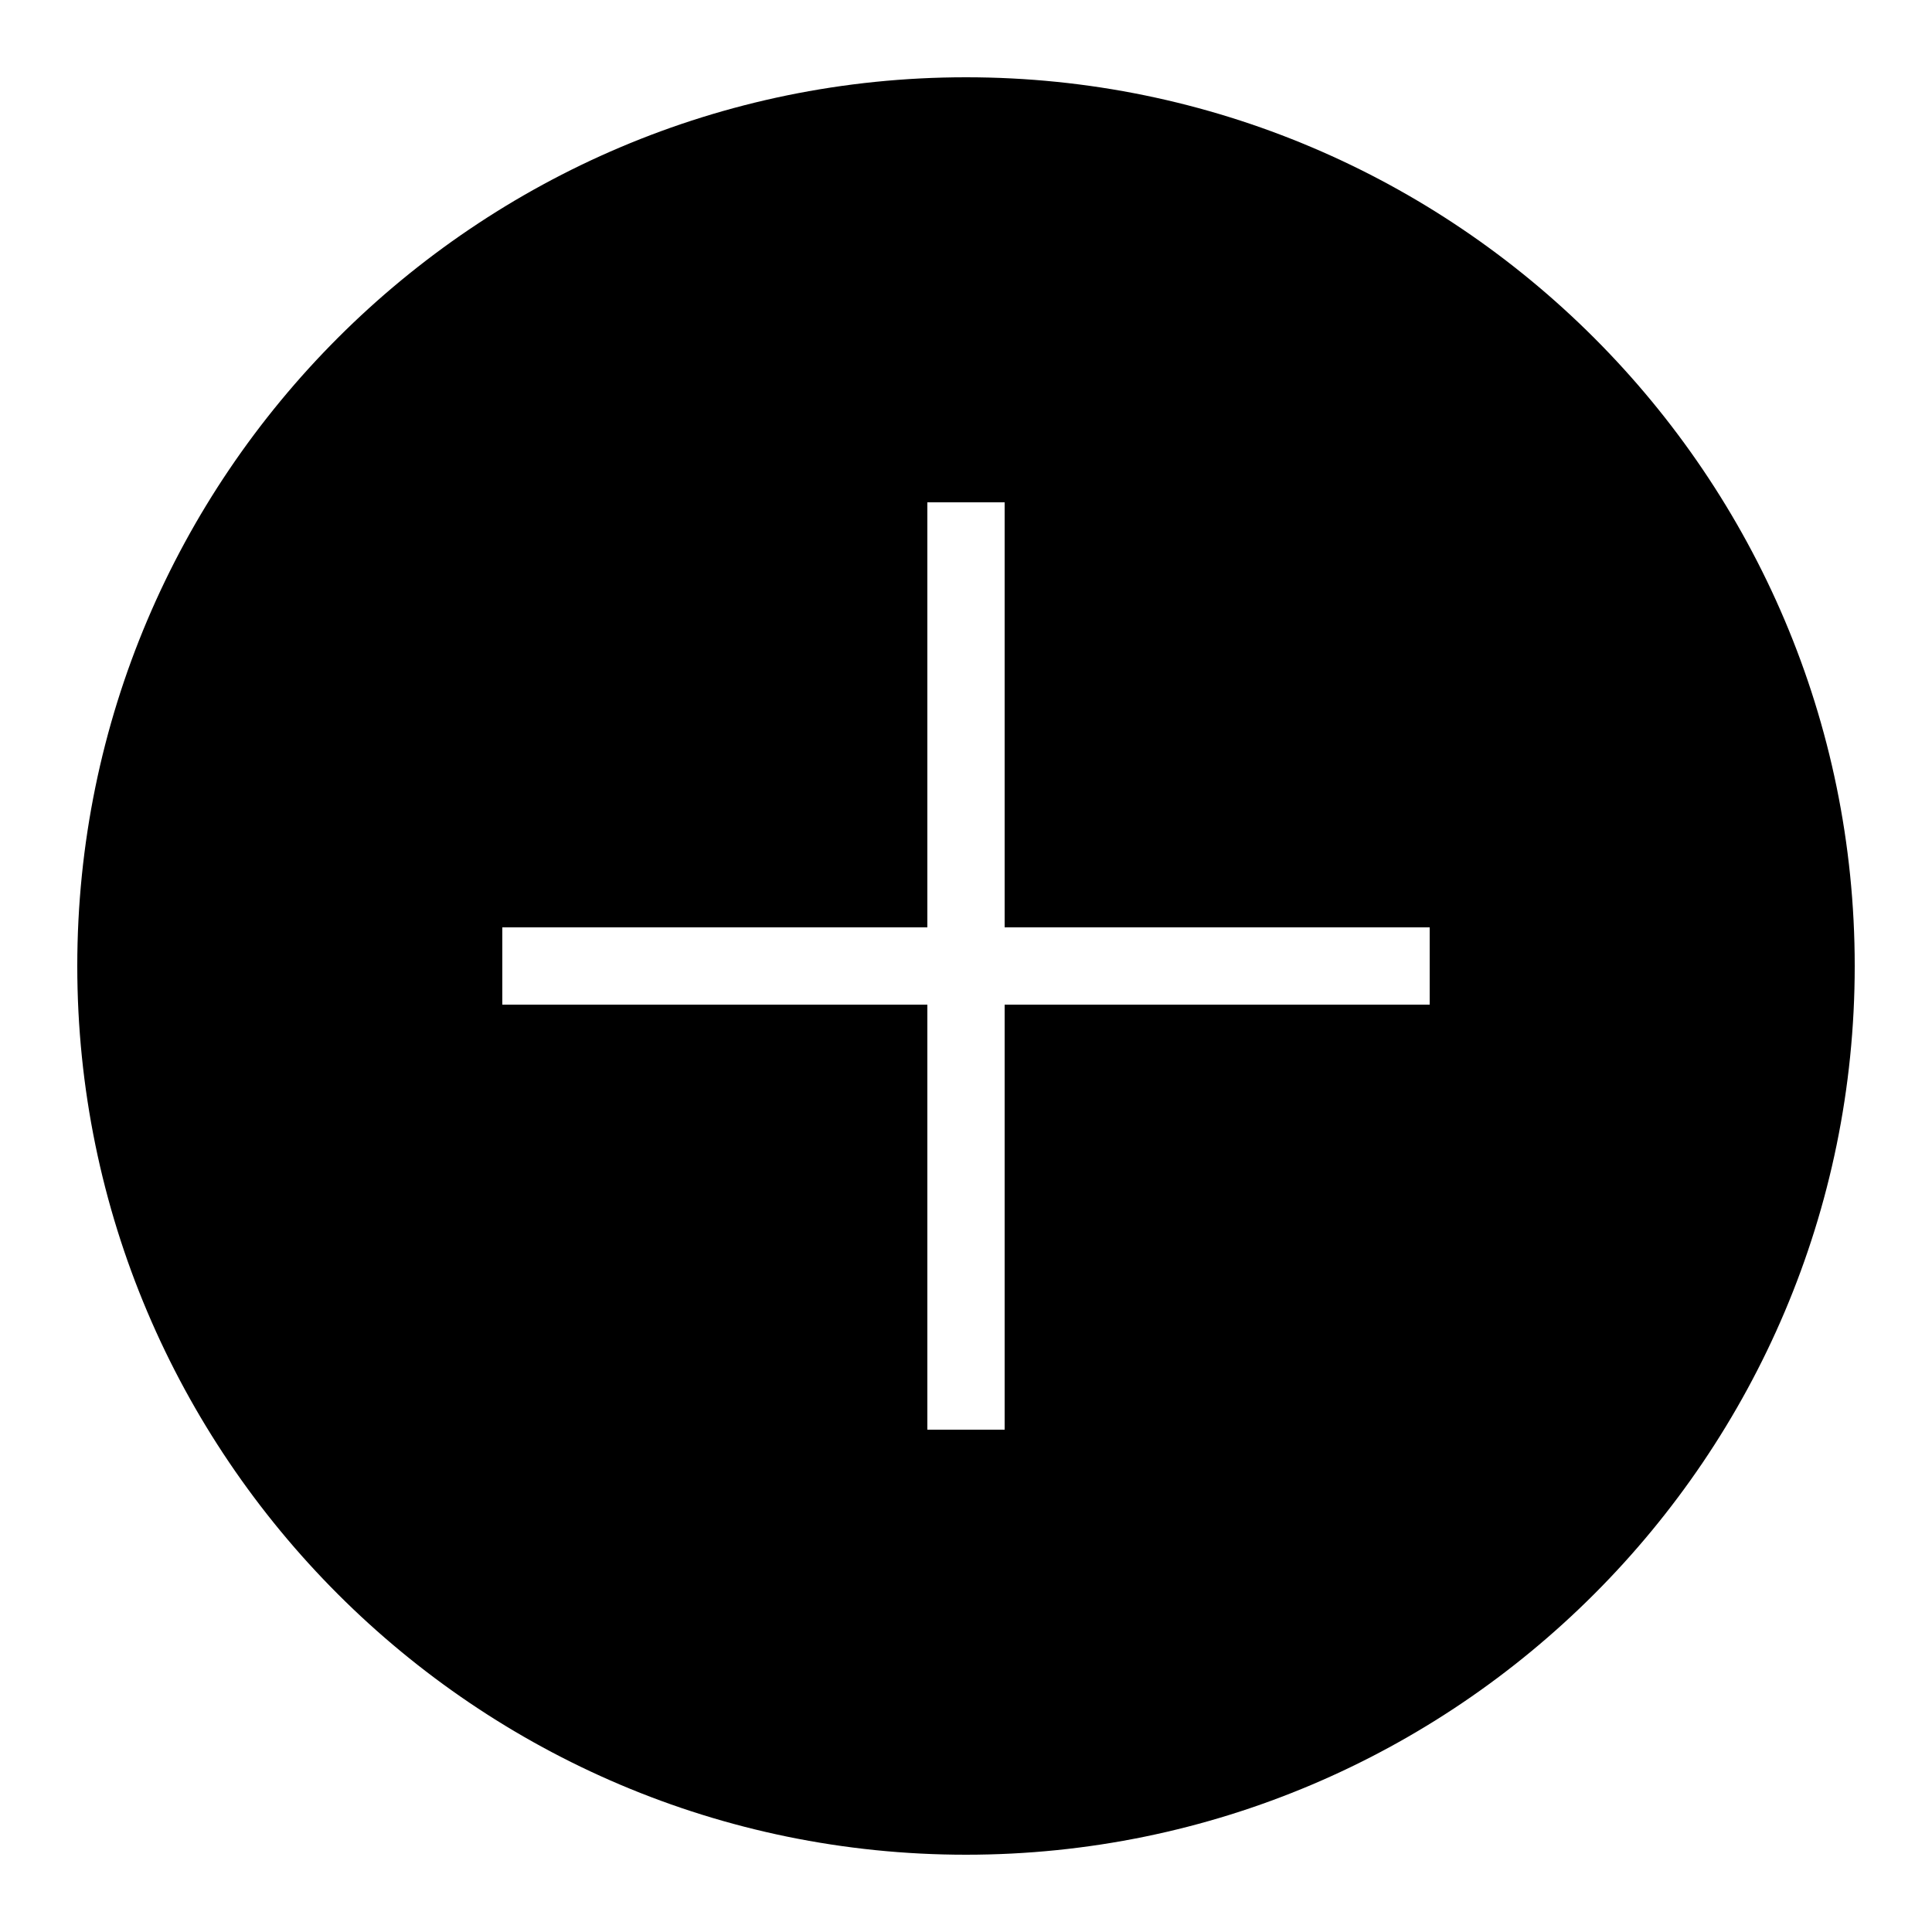
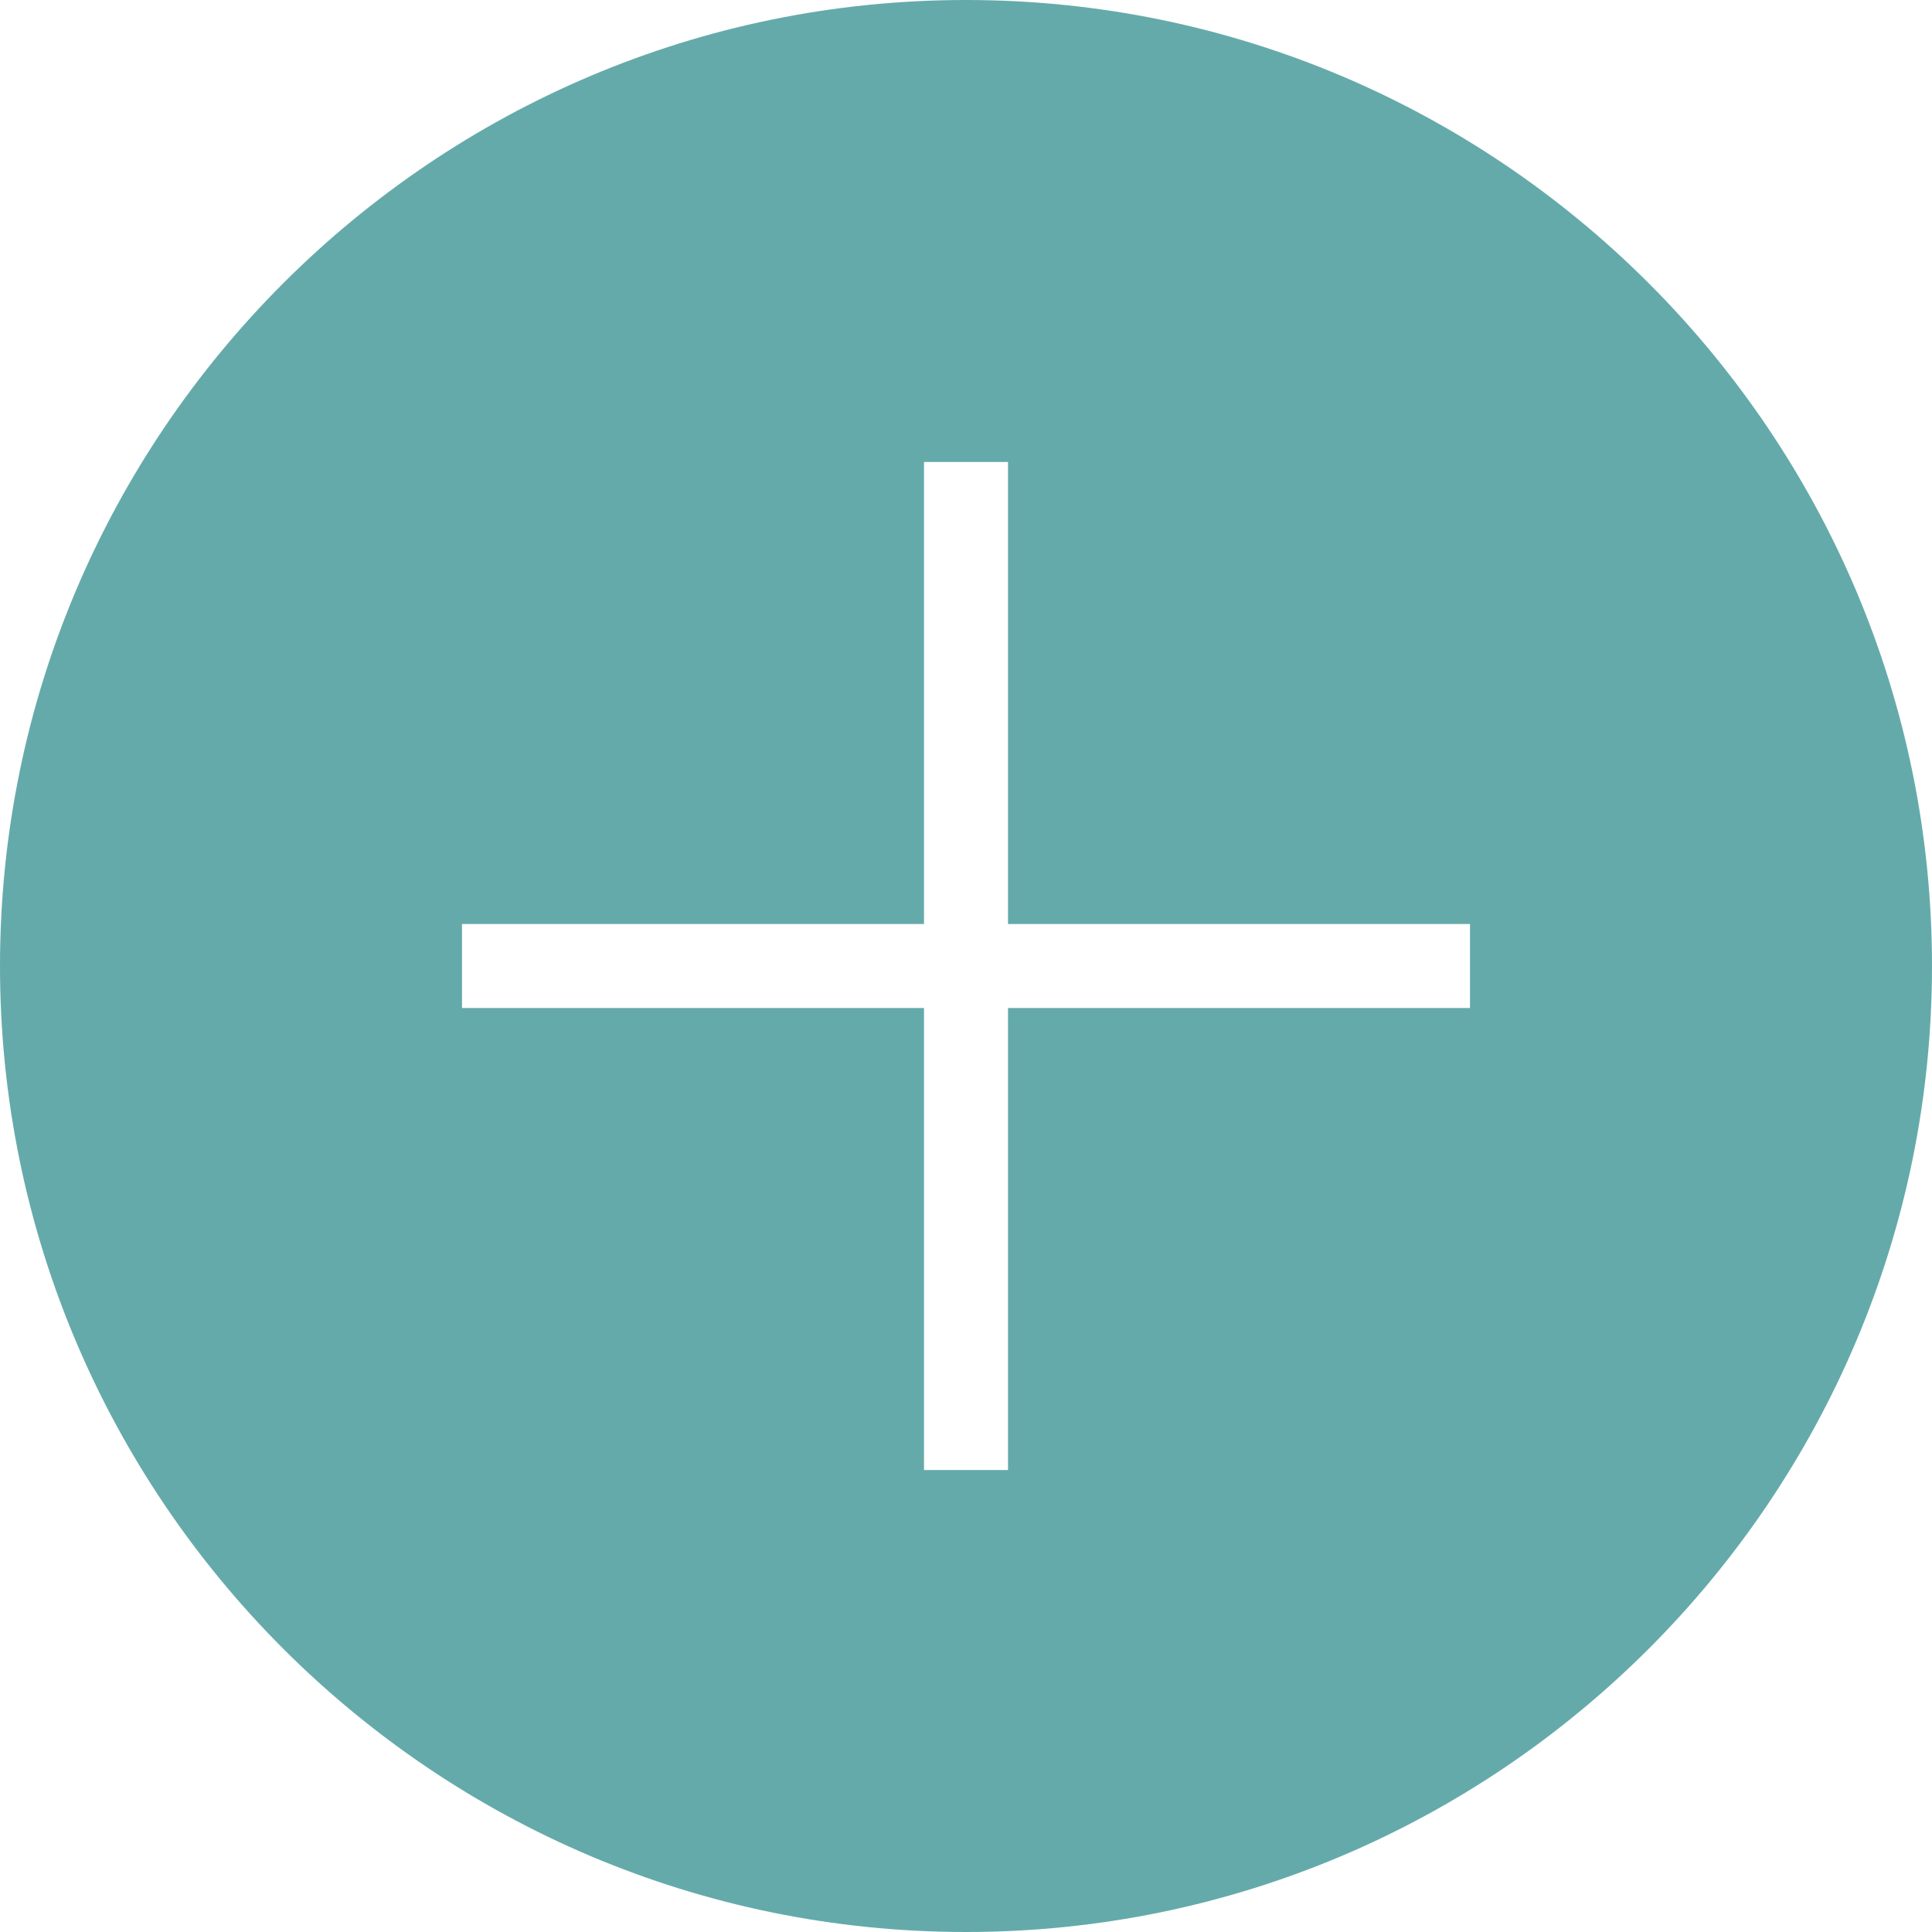
- <svg xmlns="http://www.w3.org/2000/svg" fill="#000000" viewBox="0 0 50 50" width="50px" height="50px">
-   <path d="M25,2C12.317,2,2,12.317,2,25s10.317,23,23,23s23-10.317,23-23S37.683,2,25,2z M37,26H26v11h-2V26H13v-2h11V13h2v11h11V26z" />
+ <svg xmlns="http://www.w3.org/2000/svg" width="46" height="46" viewBox="0 0 46 46" fill="none">
+   <path d="M23 0C10.317 0 0 10.317 0 23C0 35.683 10.317 46 23 46C35.683 46 46 35.683 46 23C46 10.317 35.683 0 23 0ZM35 24H24V35H22V24H11V22H22V11H24V22H35V24Z" fill="#65AAAA" />
</svg>
